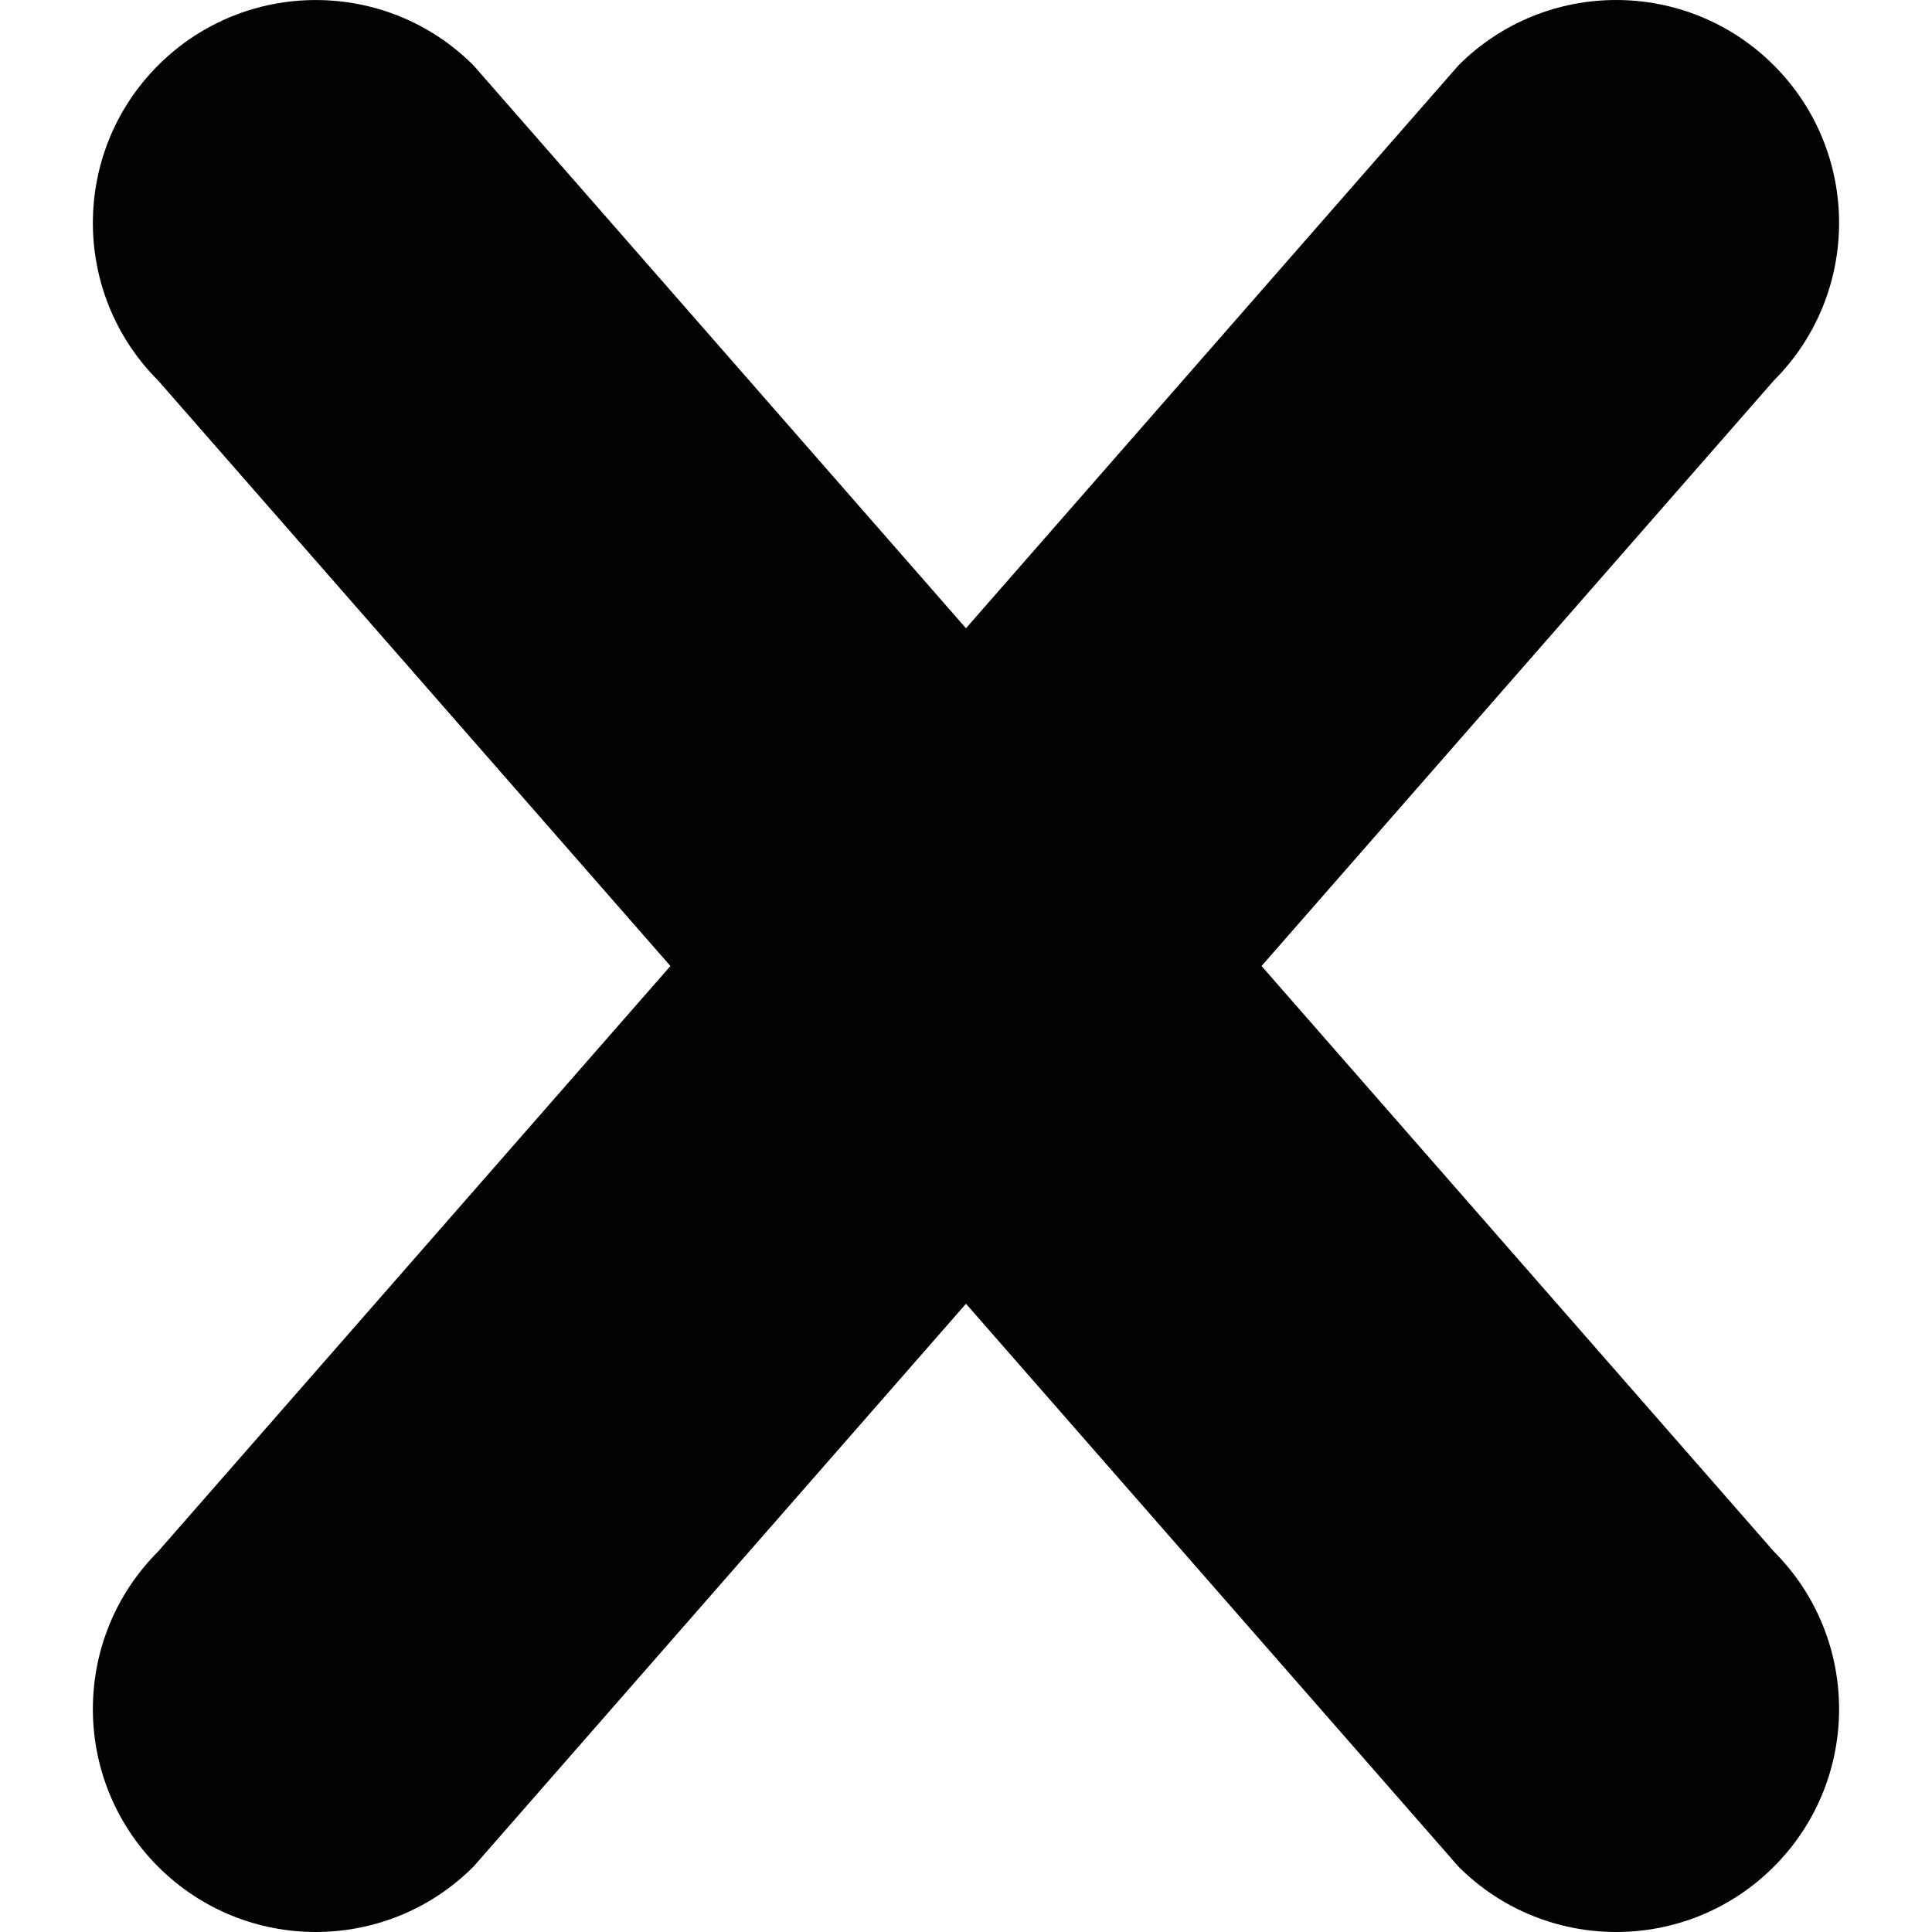
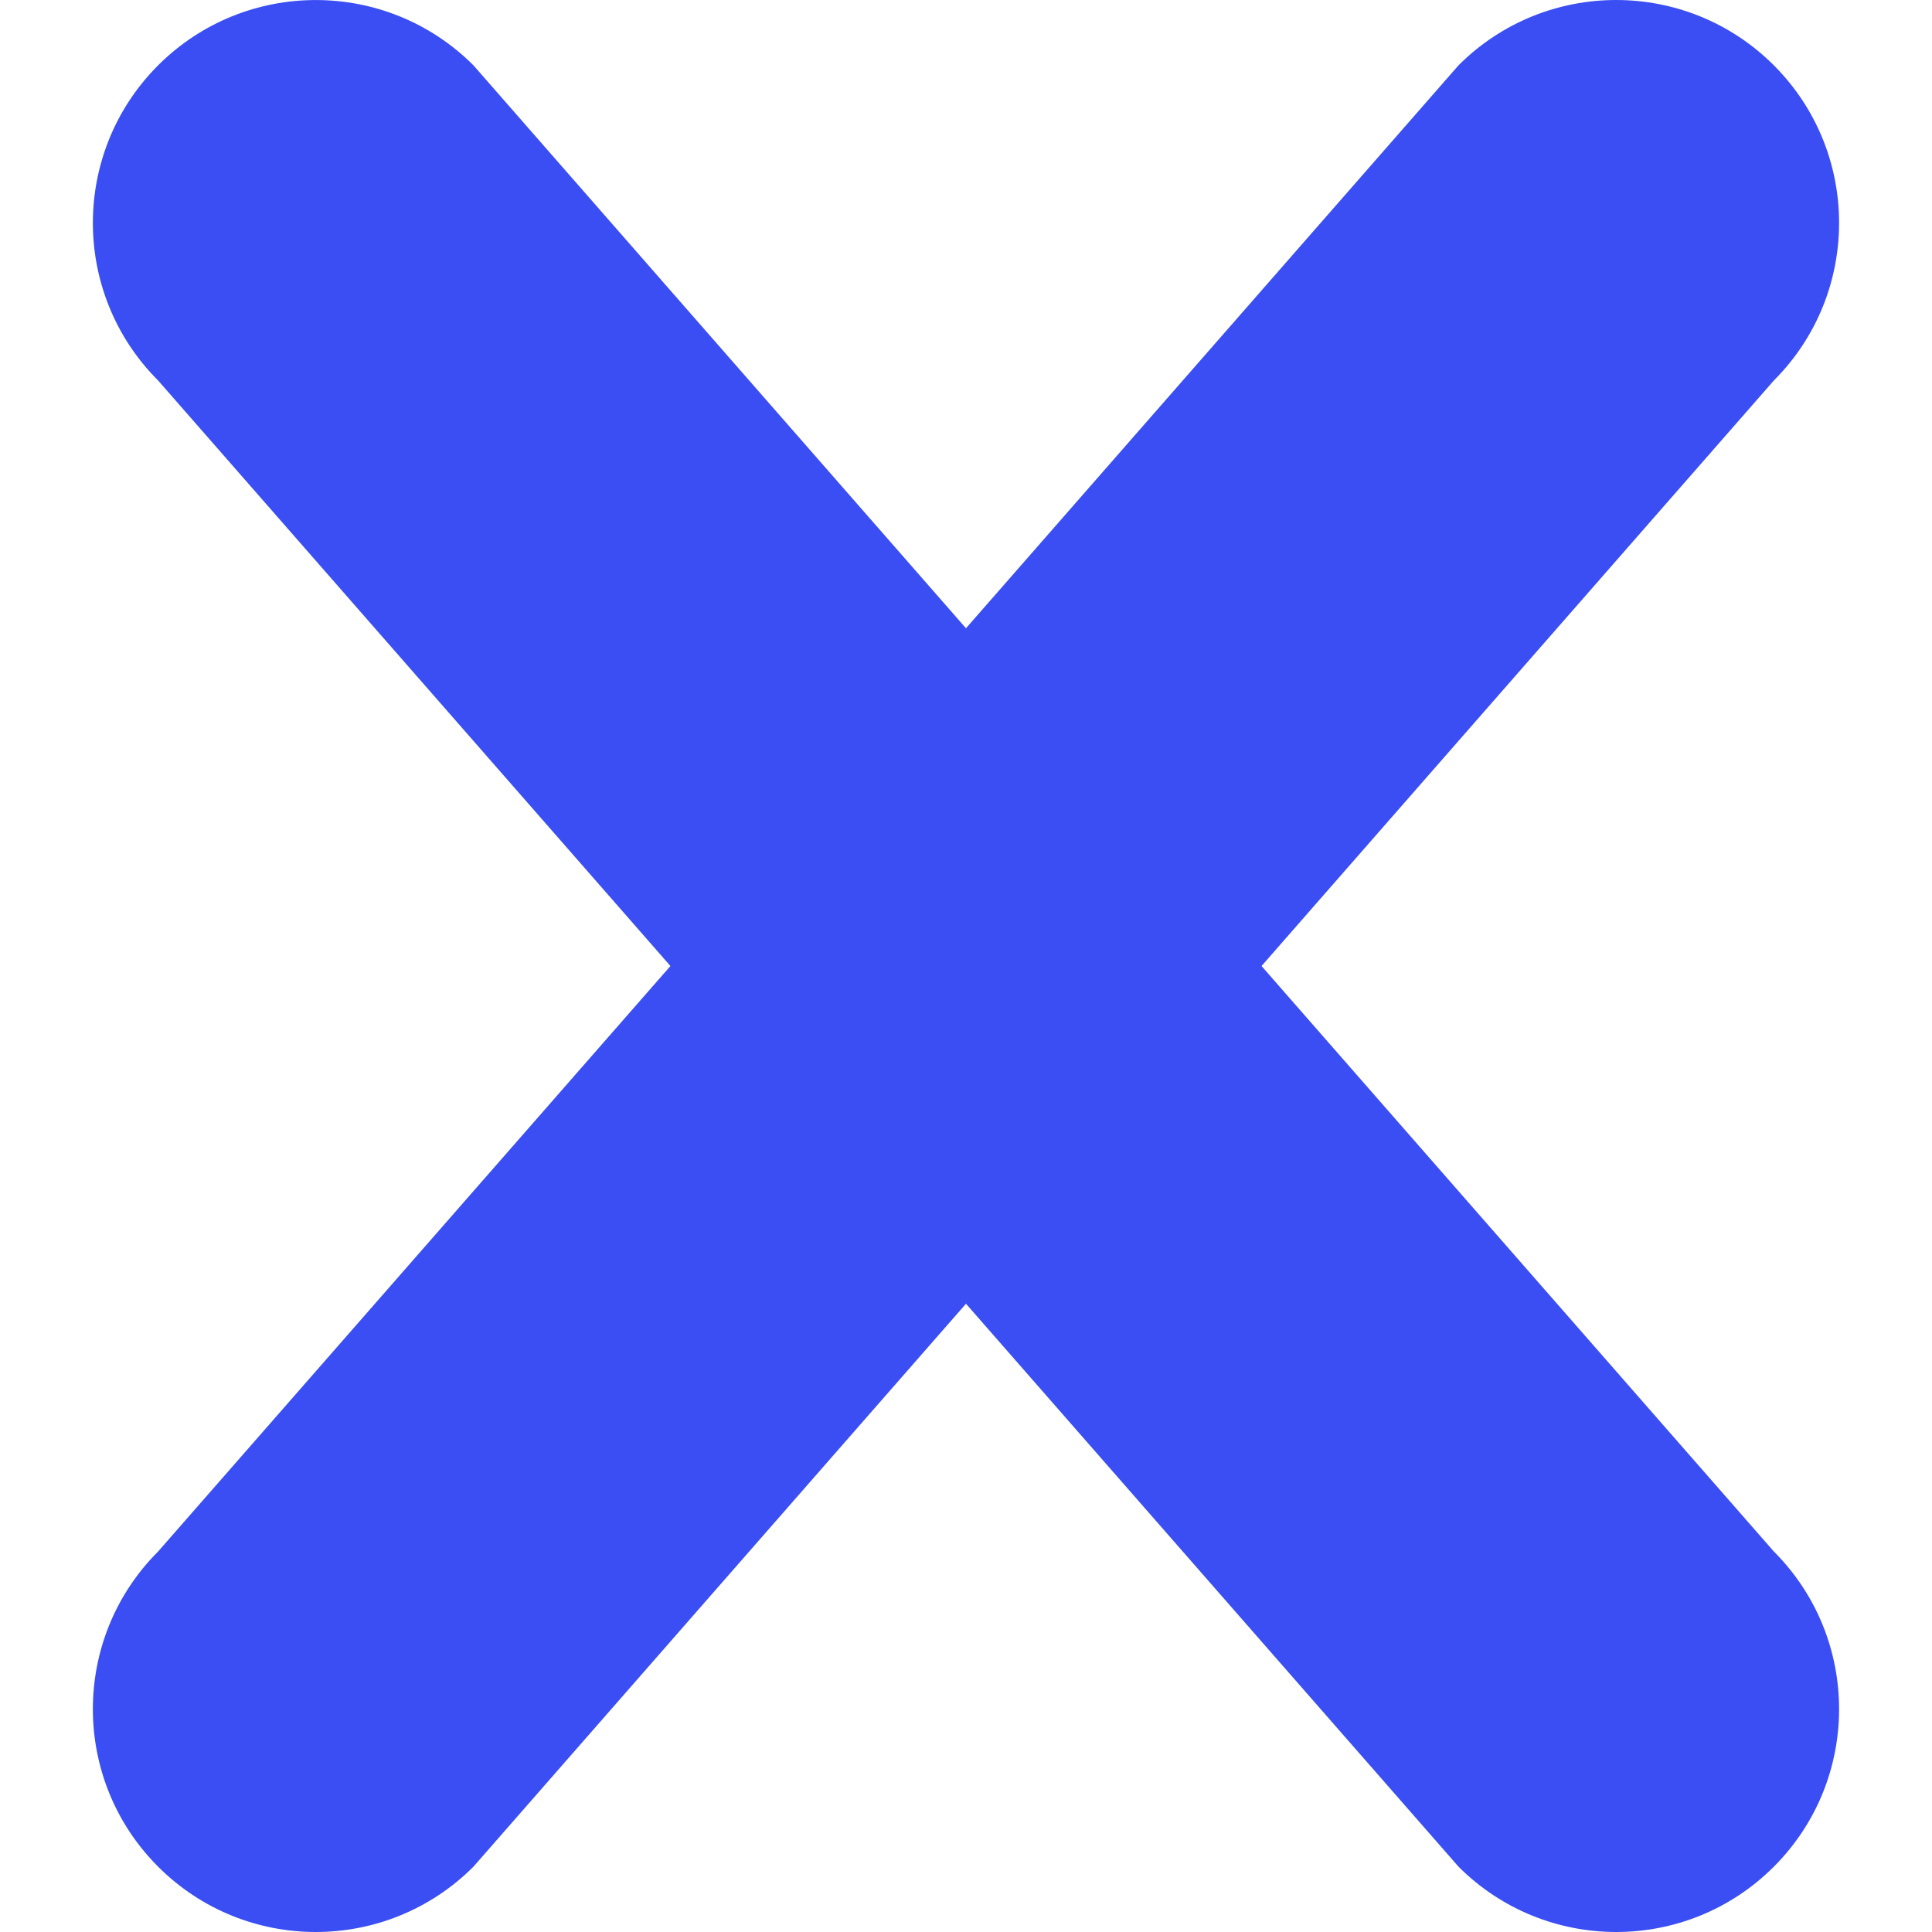
<svg xmlns="http://www.w3.org/2000/svg" version="1.1" id="Capa_1" x="0px" y="0px" viewBox="0 0 52.001 52.001" style="enable-background:new 0 0 52.001 52.001;" xml:space="preserve">
  <g>
    <g>
-       <path style="fill:#030104;" d="M47.743,41.758L33.955,26.001l13.788-15.758c2.343-2.344,2.343-6.143,0-8.486    c-2.345-2.343-6.144-2.342-8.486,0.001L26,16.91L12.743,1.758C10.4-0.584,6.602-0.585,4.257,1.757    c-2.343,2.344-2.343,6.143,0,8.486l13.788,15.758L4.257,41.758c-2.343,2.343-2.343,6.142-0.001,8.485    c2.344,2.344,6.143,2.344,8.487,0L26,35.091l13.257,15.152c2.345,2.344,6.144,2.344,8.487,0    C50.086,47.9,50.086,44.101,47.743,41.758z" />
+       <path style="fill:#3a4ef3" d="M47.743,41.758L33.955,26.001l13.788-15.758c2.343-2.344,2.343-6.143,0-8.486    c-2.345-2.343-6.144-2.342-8.486,0.001L26,16.91L12.743,1.758C10.4-0.584,6.602-0.585,4.257,1.757    c-2.343,2.344-2.343,6.143,0,8.486l13.788,15.758L4.257,41.758c-2.343,2.343-2.343,6.142-0.001,8.485    c2.344,2.344,6.143,2.344,8.487,0L26,35.091l13.257,15.152c2.345,2.344,6.144,2.344,8.487,0    C50.086,47.9,50.086,44.101,47.743,41.758z" />
    </g>
  </g>
  <g>
</g>
  <g>
</g>
  <g>
</g>
  <g>
</g>
  <g>
</g>
  <g>
</g>
  <g>
</g>
  <g>
</g>
  <g>
</g>
  <g>
</g>
  <g>
</g>
  <g>
</g>
  <g>
</g>
  <g>
</g>
  <g>
</g>
</svg>
